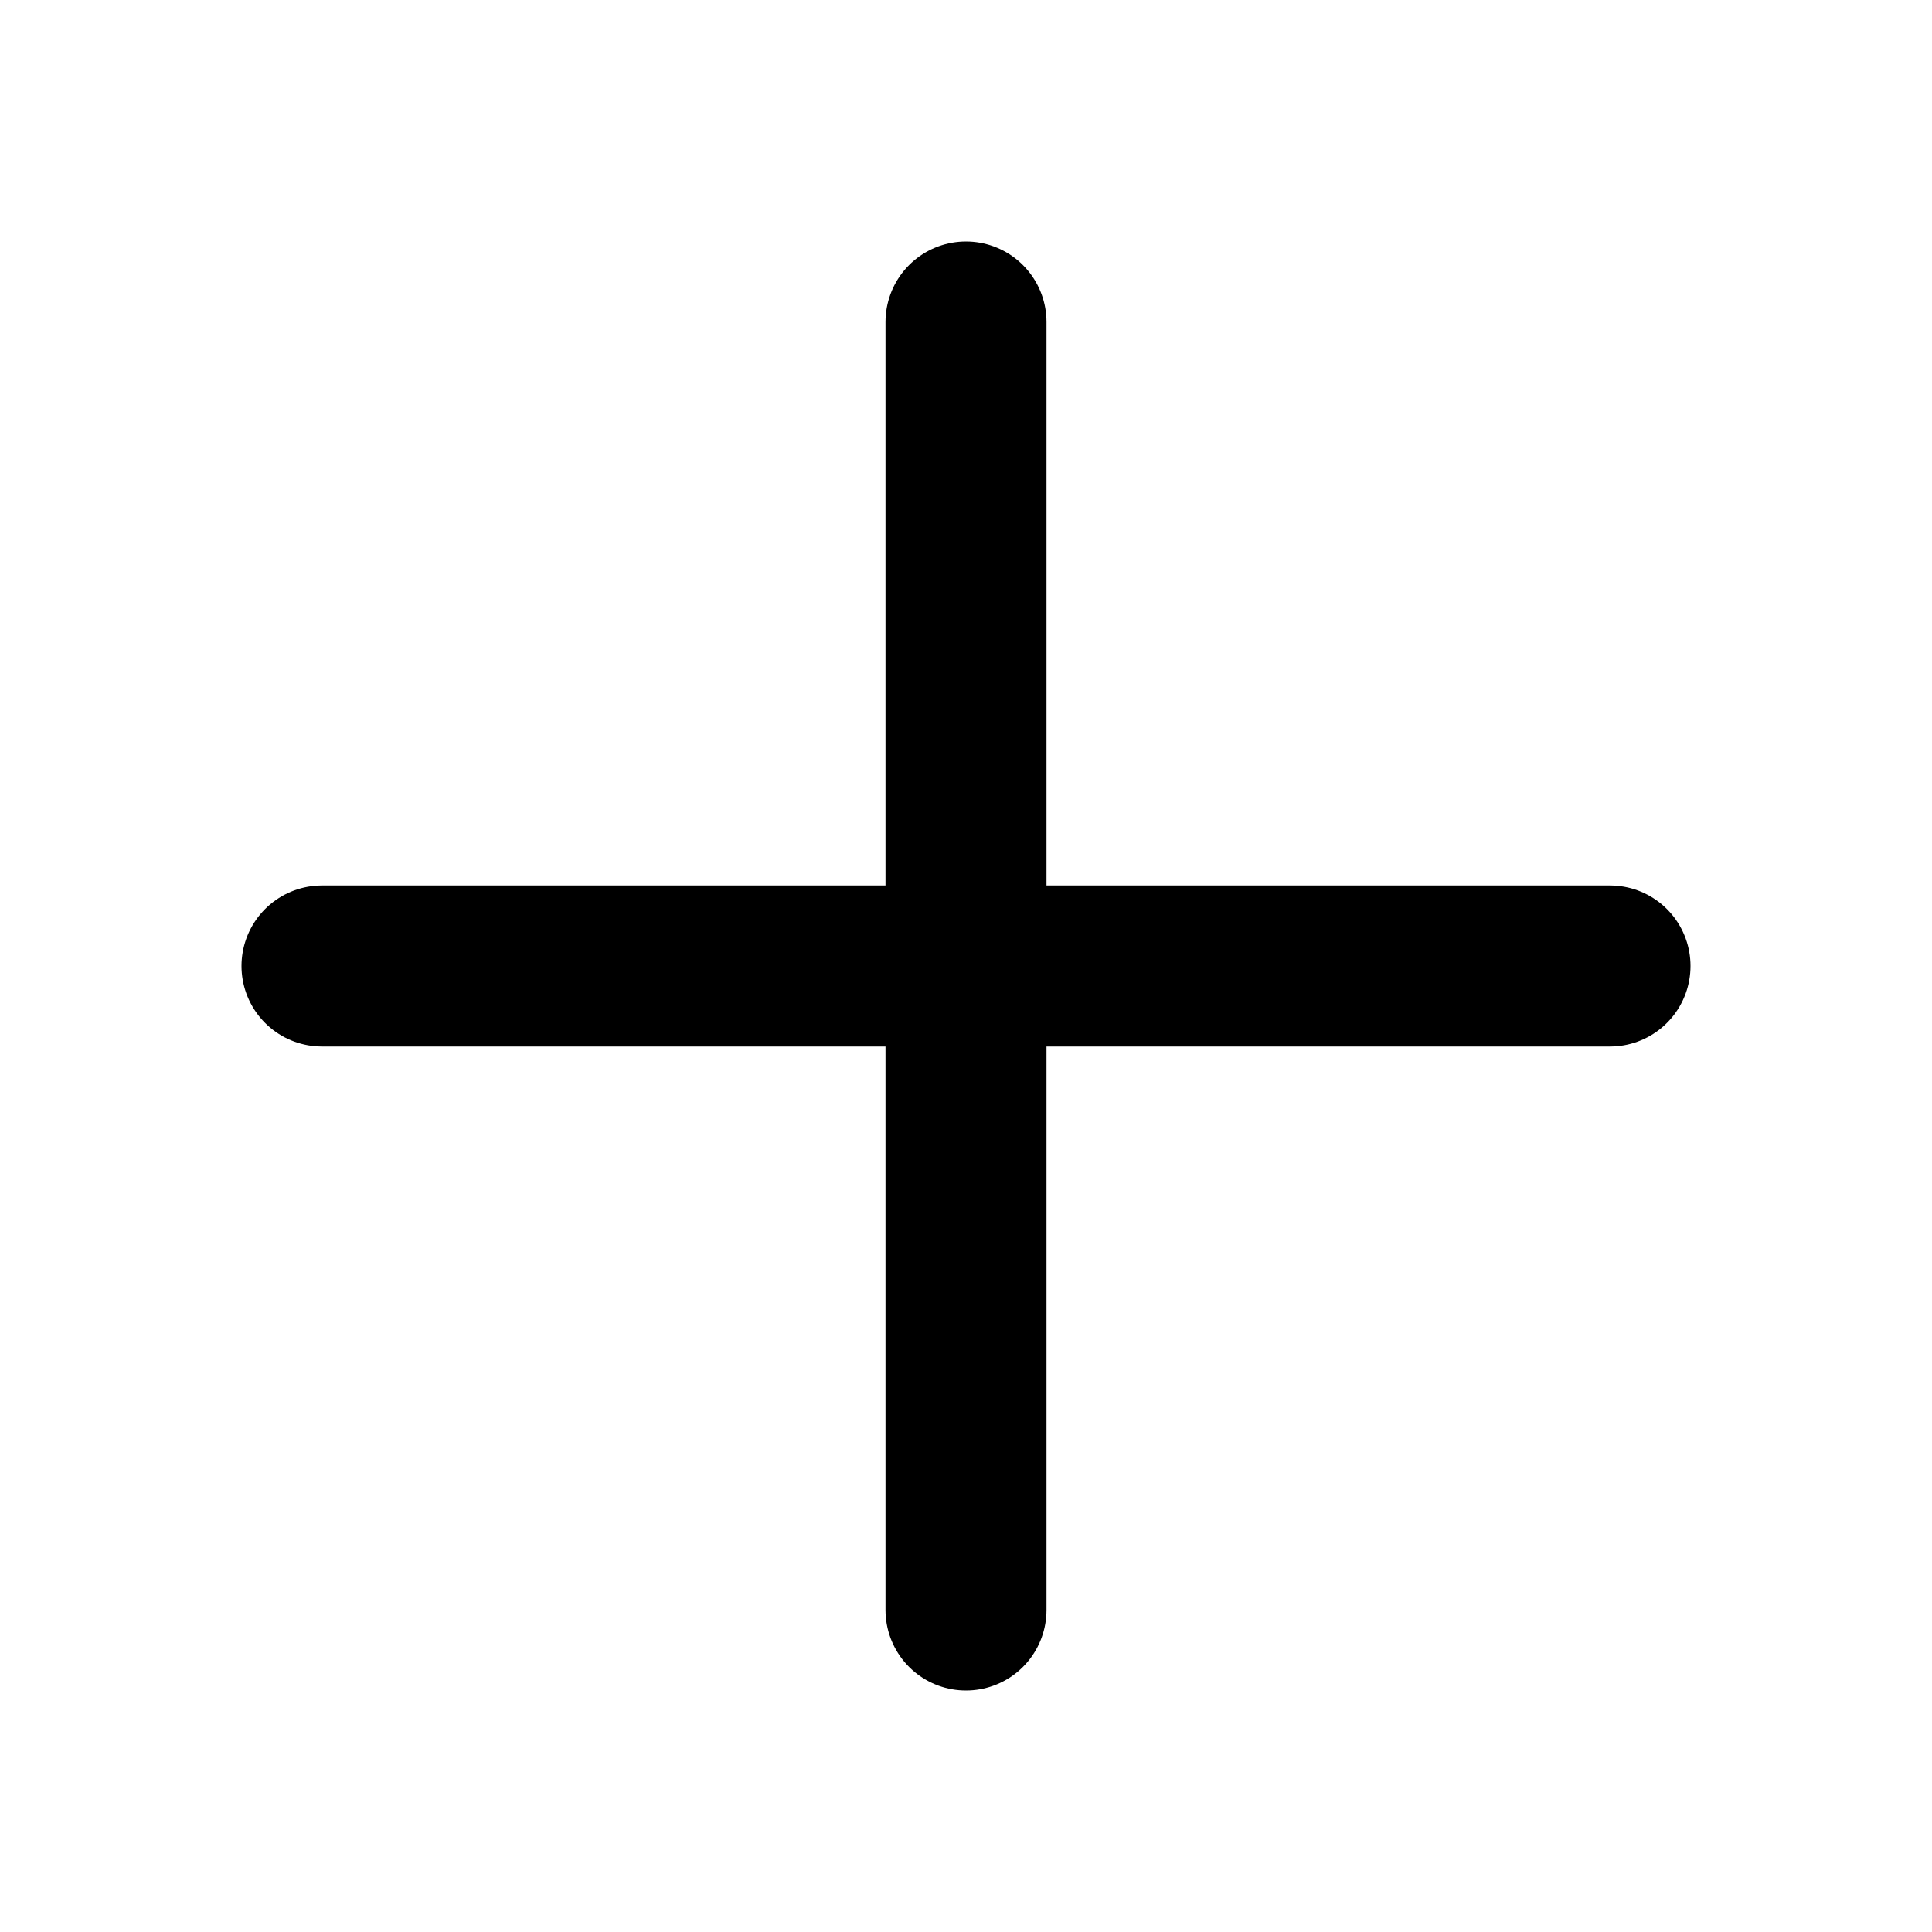
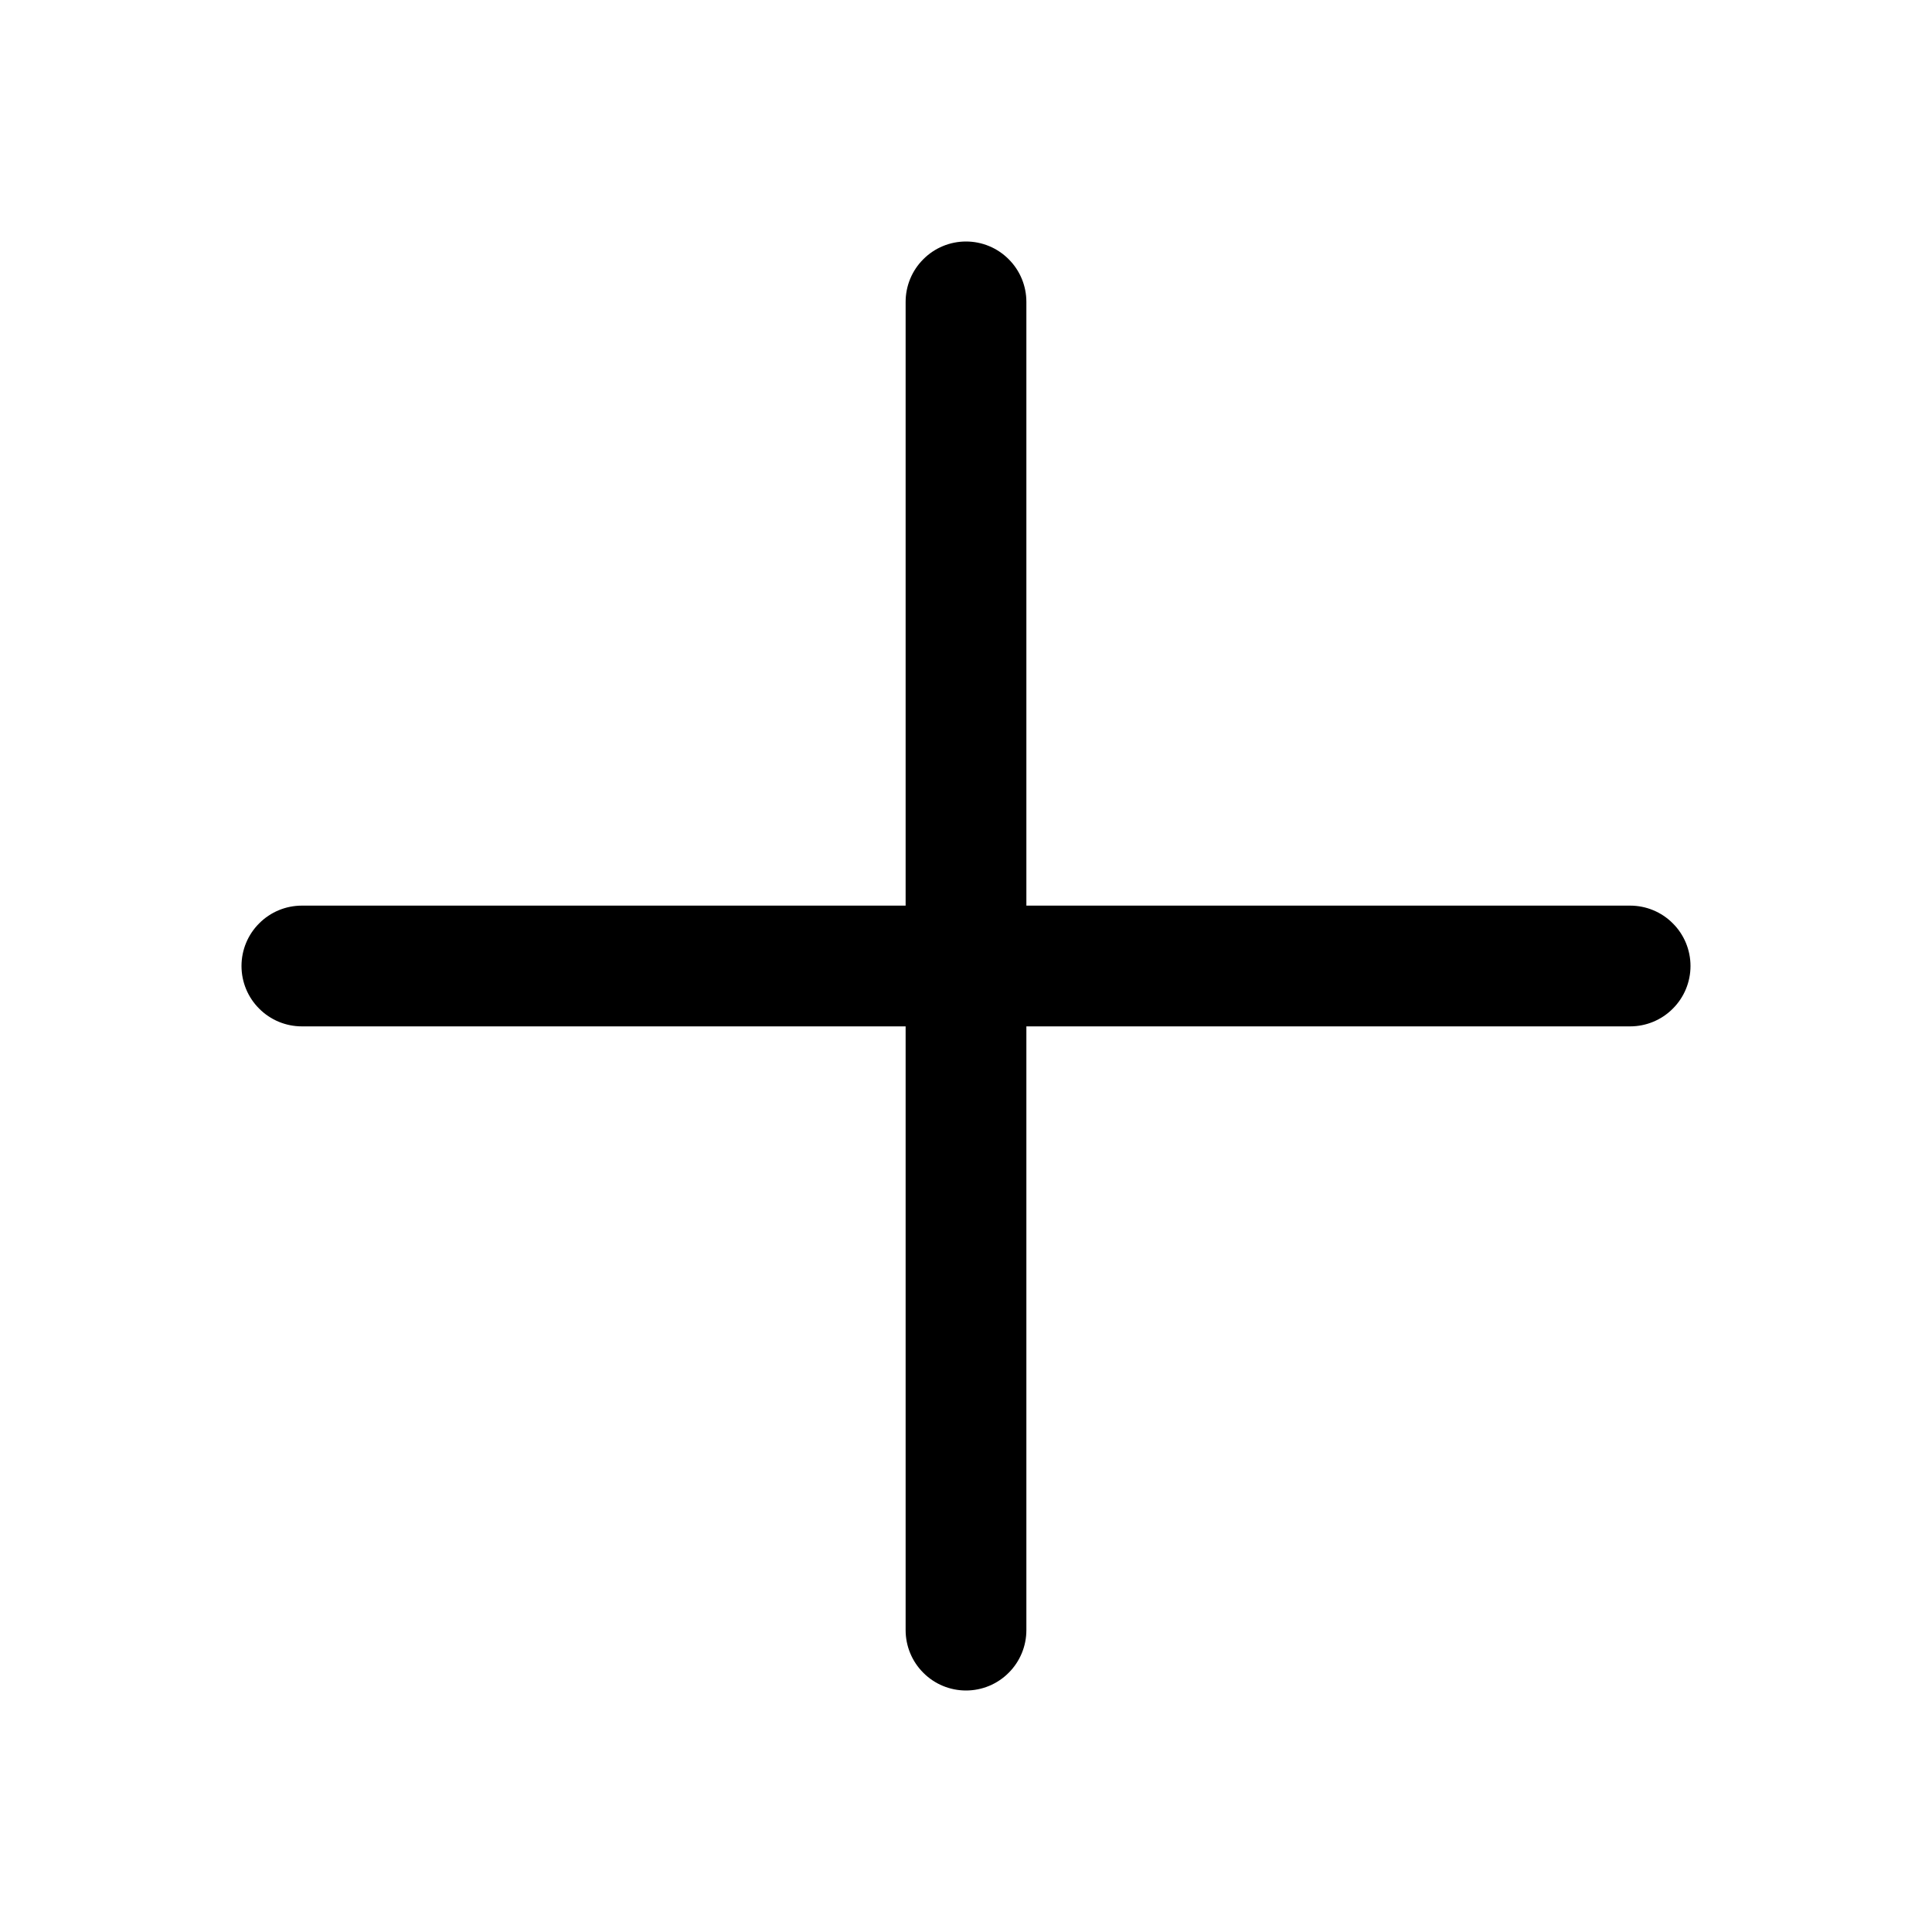
- <svg xmlns="http://www.w3.org/2000/svg" fill="none" viewBox="0 0 24 24" stroke-width="2" stroke="currentColor" aria-hidden="true">
-   <path stroke-linecap="round" stroke-linejoin="round" d="M12 4v16m8-8H4" />
+ <svg xmlns="http://www.w3.org/2000/svg" width="24" height="24" viewBox="0 0 24 24" fill="none">
+   <path d="M21 12C21 12.199 20.921 12.39 20.78 12.53C20.64 12.671 20.449 12.75 20.25 12.75H12.75V20.25C12.75 20.449 12.671 20.64 12.53 20.78C12.39 20.921 12.199 21 12 21C11.801 21 11.61 20.921 11.47 20.78C11.329 20.64 11.25 20.449 11.25 20.25V12.75H3.75C3.551 12.75 3.36 12.671 3.22 12.53C3.079 12.39 3 12.199 3 12C3 11.801 3.079 11.61 3.22 11.47C3.36 11.329 3.551 11.25 3.75 11.25H11.25V3.75C11.25 3.551 11.329 3.36 11.47 3.22C11.61 3.079 11.801 3 12 3C12.199 3 12.39 3.079 12.53 3.22C12.671 3.36 12.75 3.551 12.75 3.75V11.25H20.25C20.449 11.25 20.64 11.329 20.78 11.47C20.921 11.61 21 11.801 21 12Z" fill="currentColor" />
</svg>
